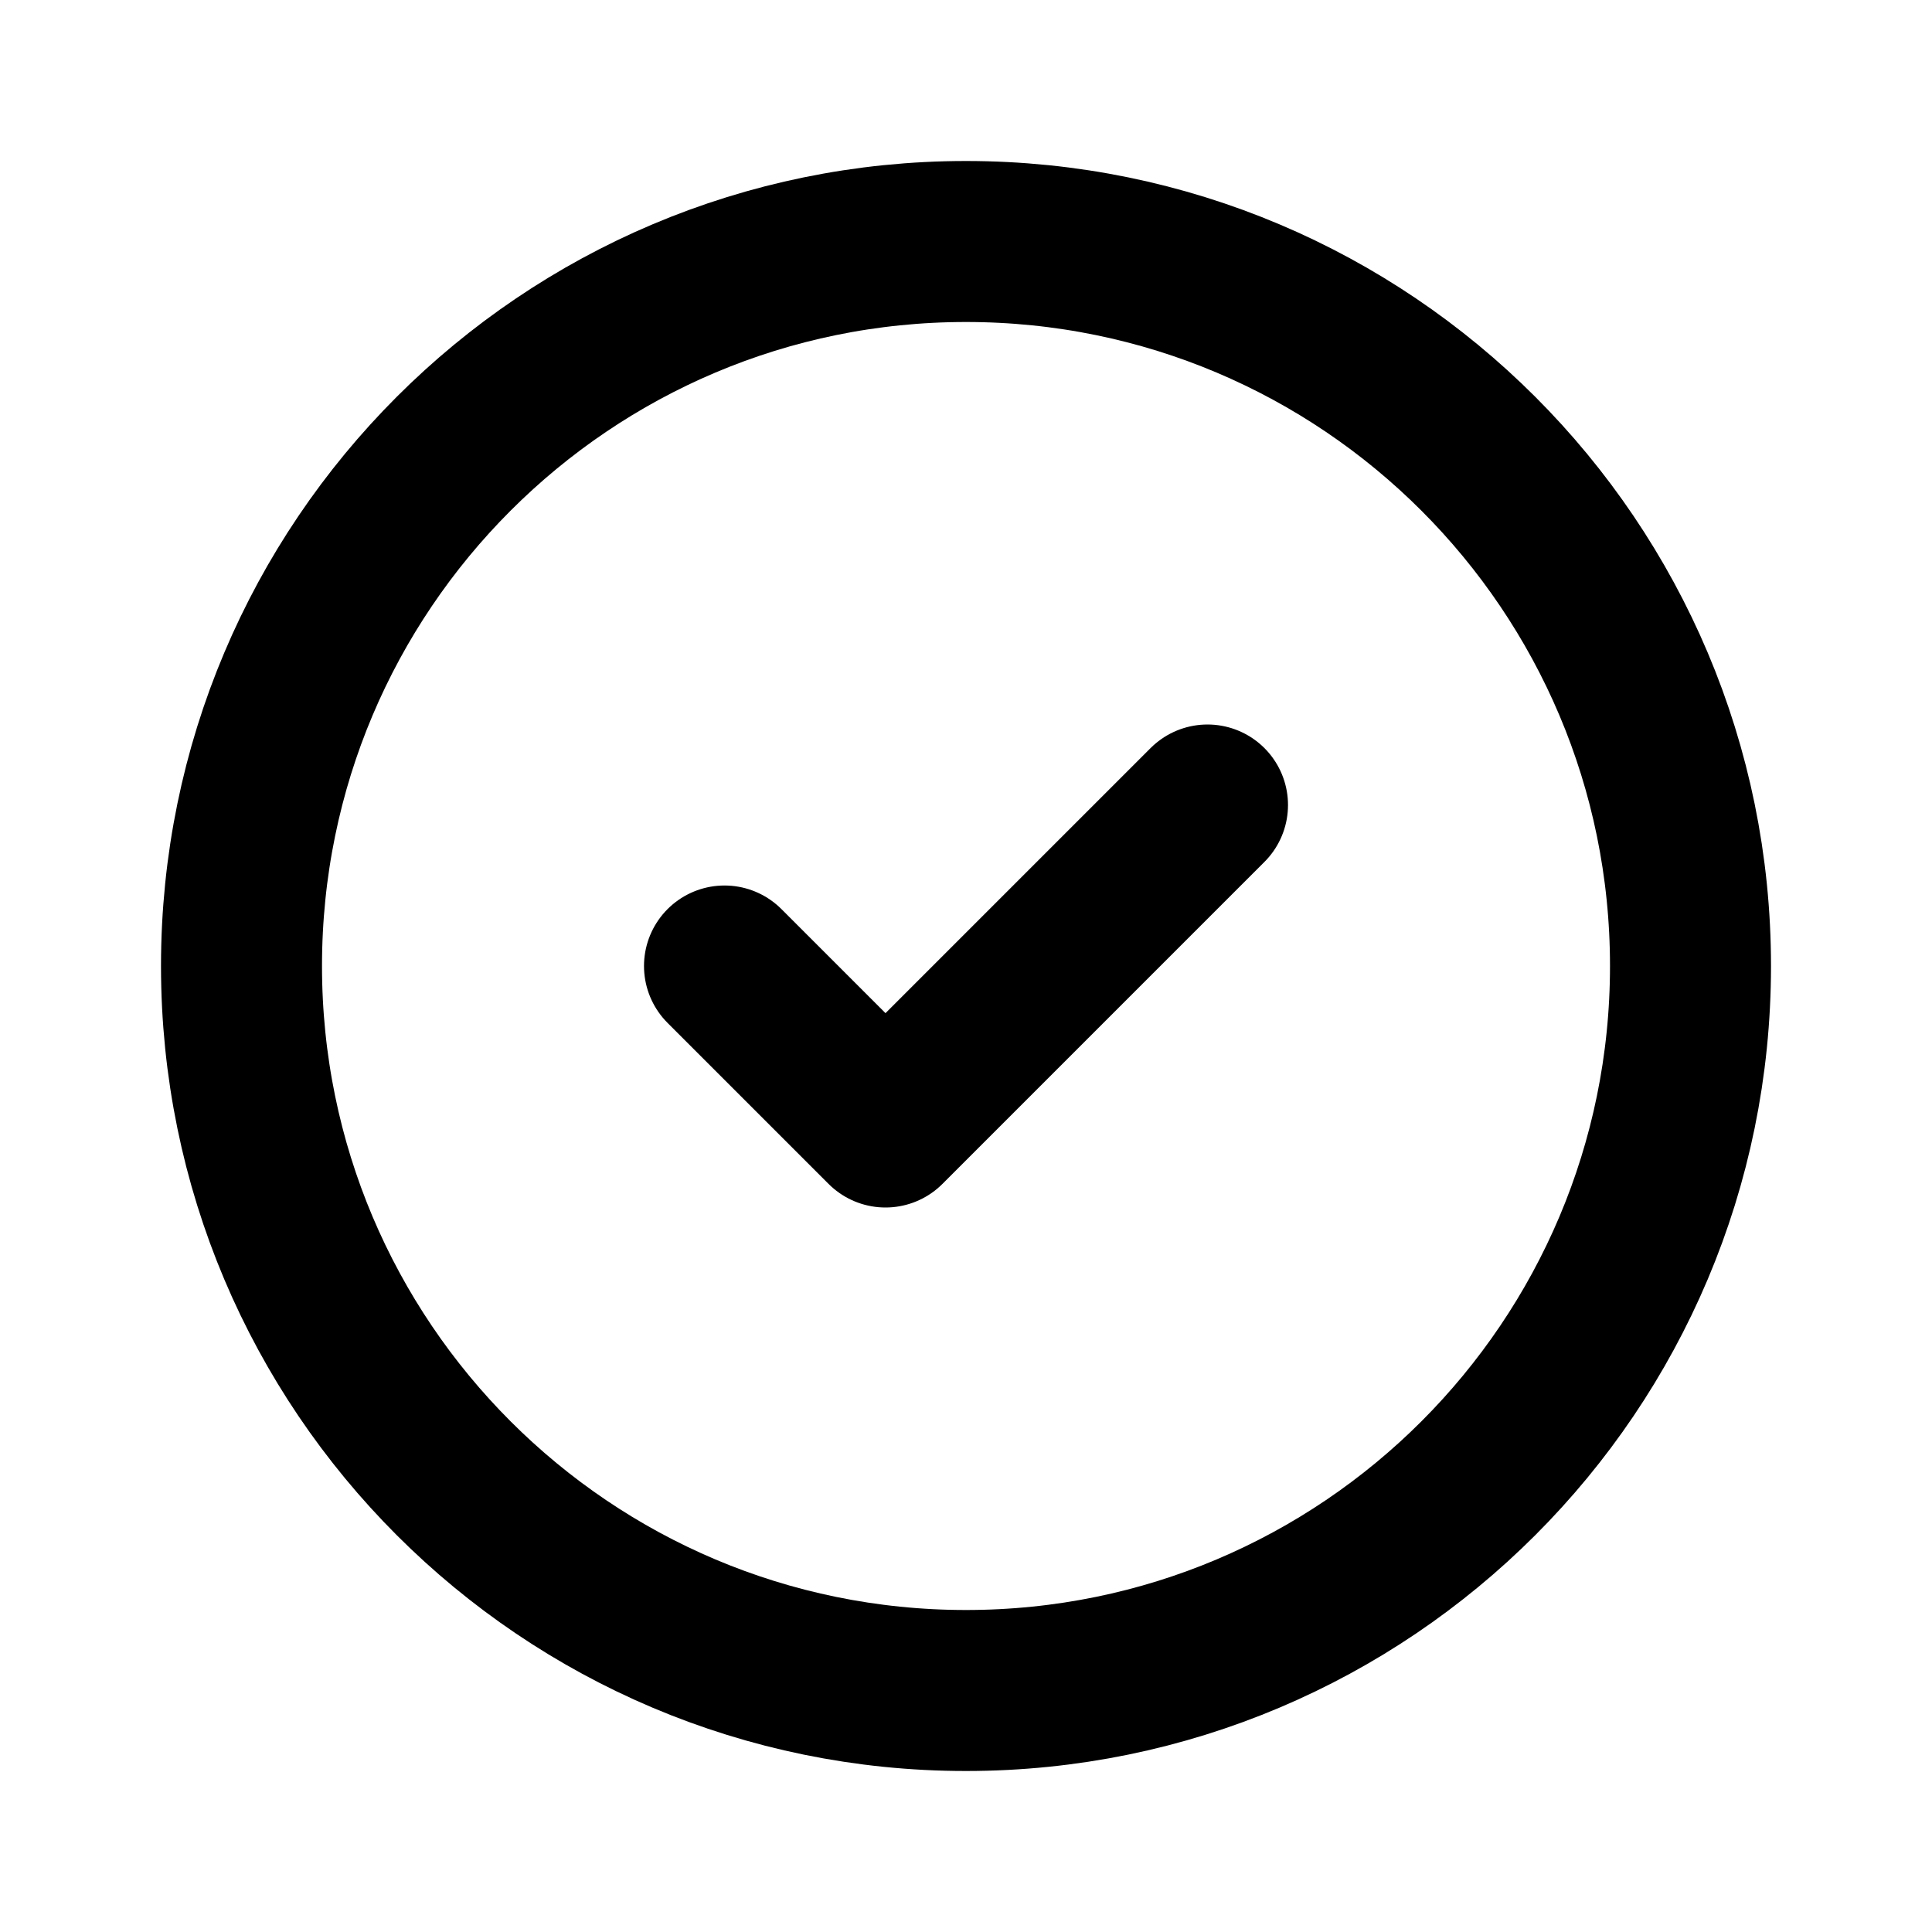
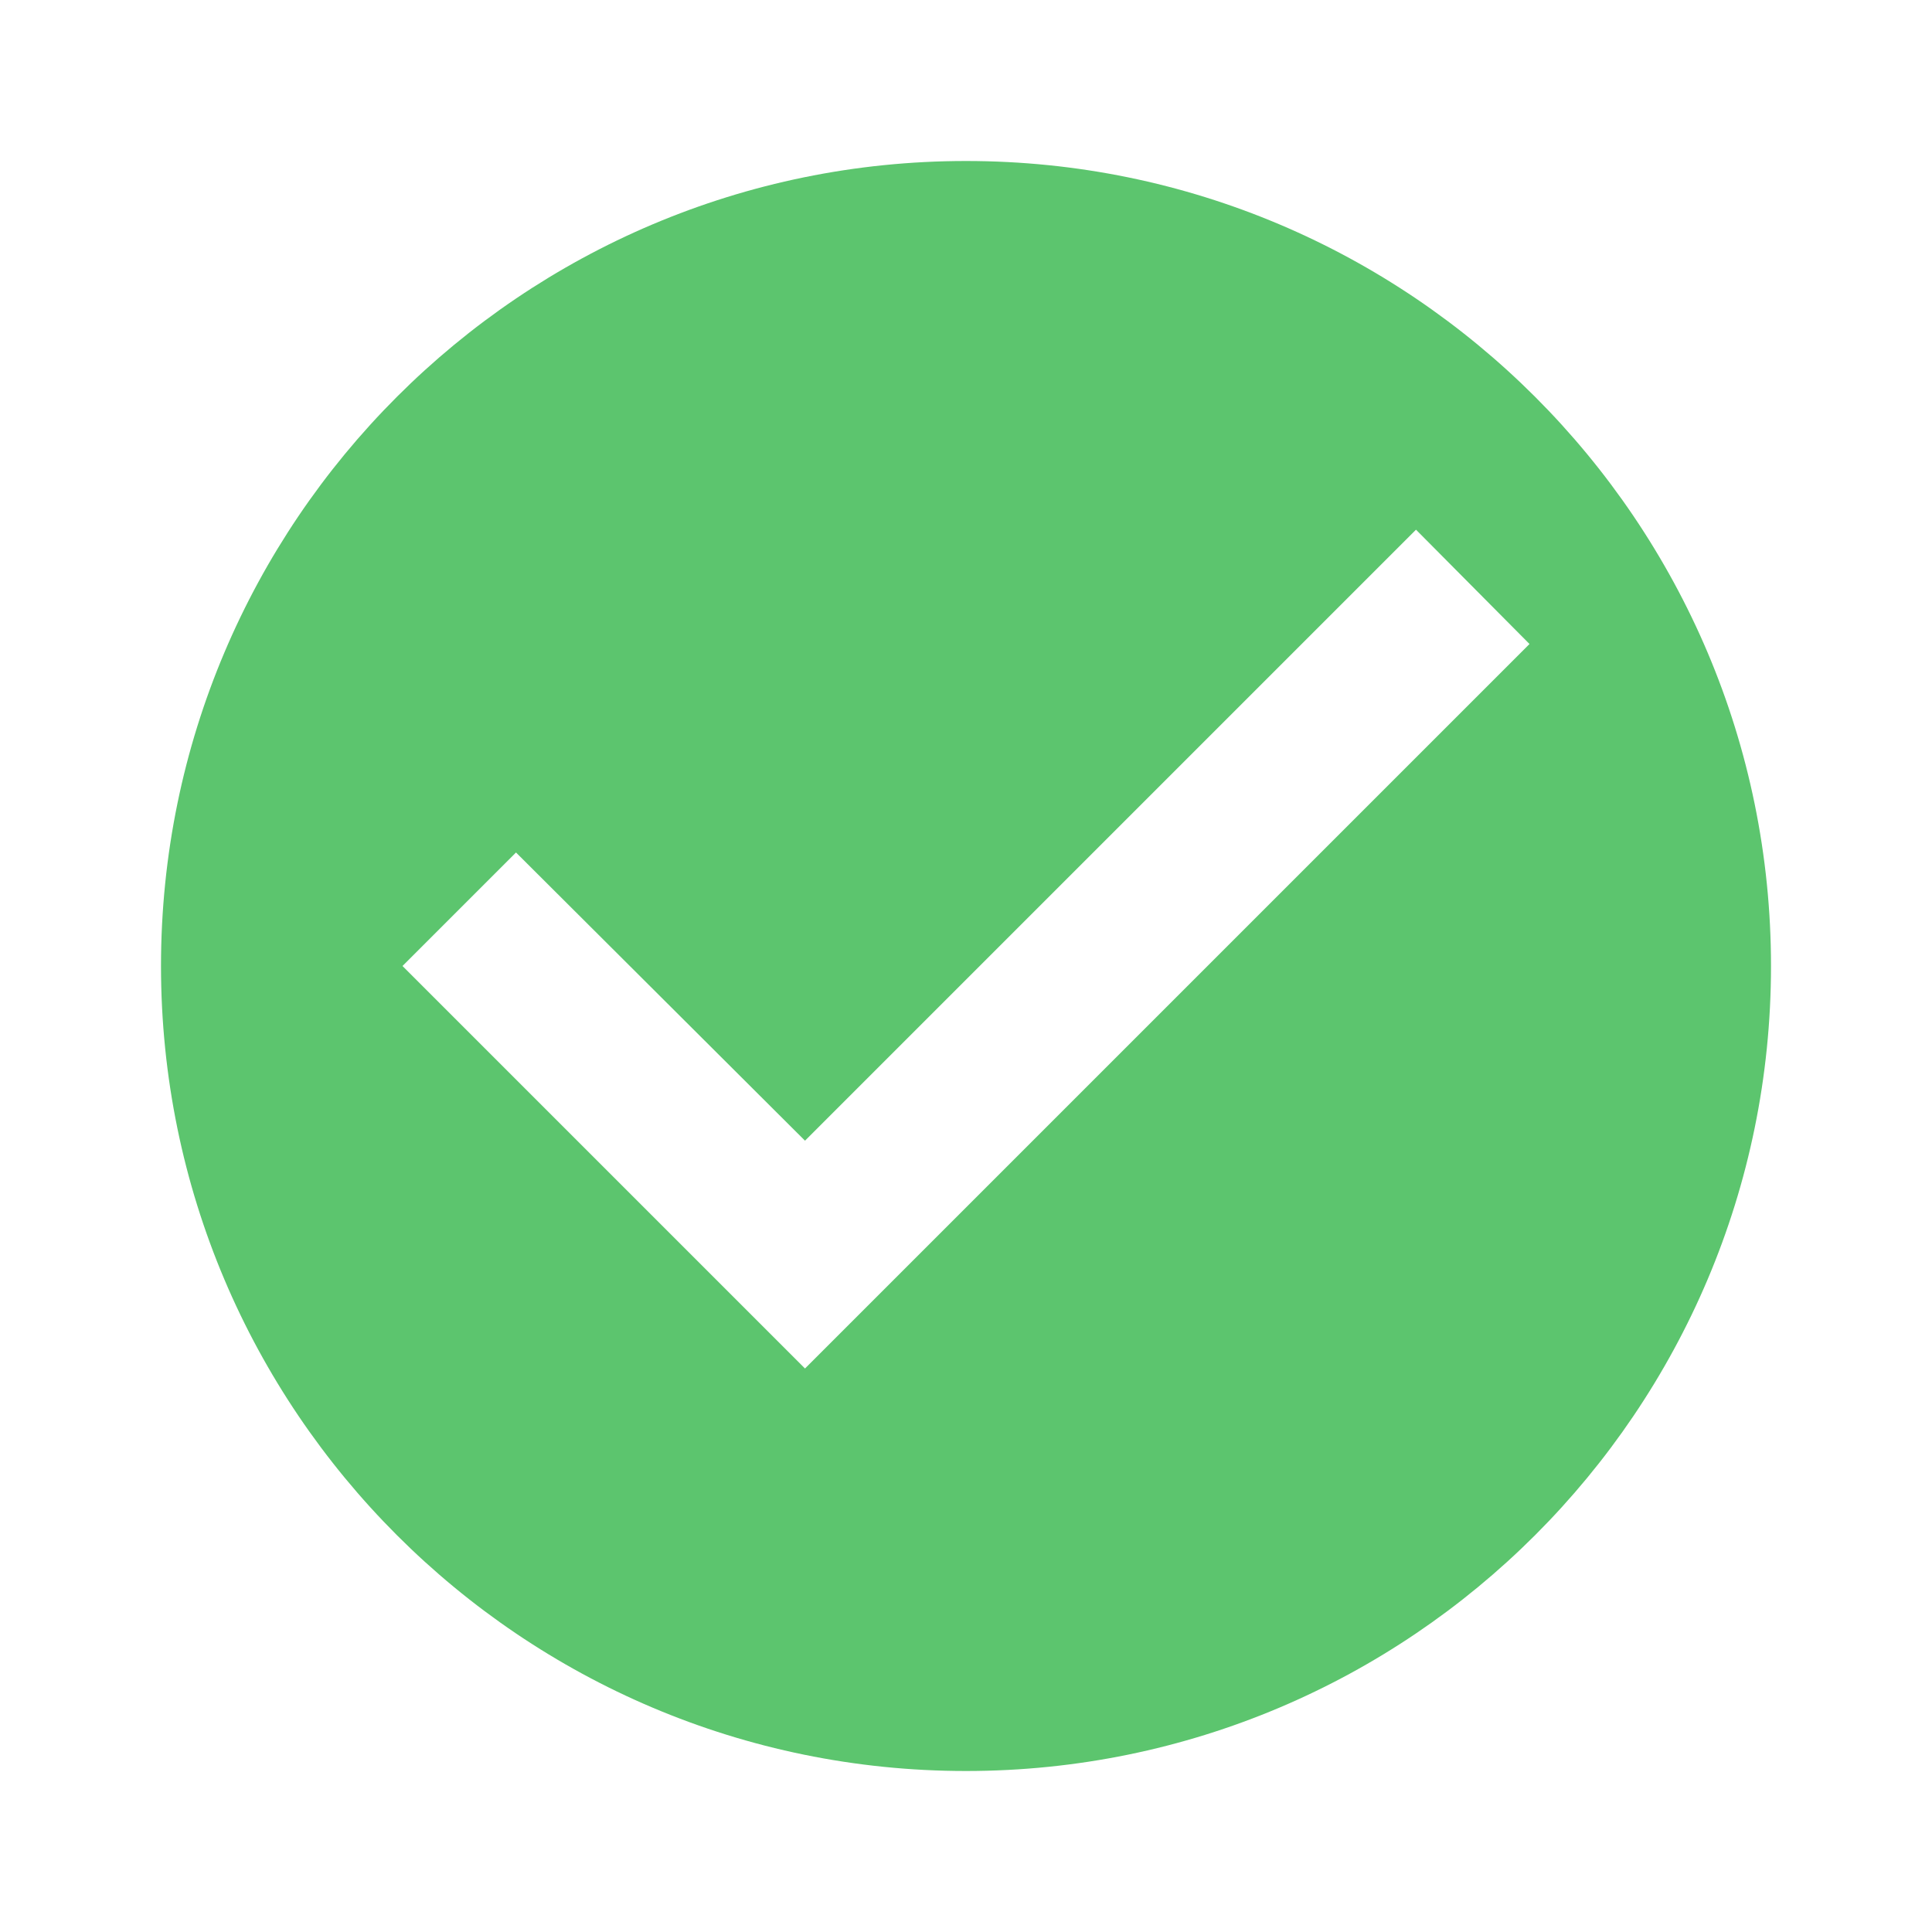
- <svg xmlns="http://www.w3.org/2000/svg" fill="none" viewBox="0 0 24 24" stroke-width="2" stroke="currentColor" aria-hidden="true">
-   <path stroke-linecap="round" stroke-linejoin="round" d="M9 12l2 2 4-4m6 2a9 9 0 11-18 0 9 9 0 0118 0z" />
+ <svg xmlns="http://www.w3.org/2000/svg" width="36" height="36" viewBox="0 0 36 36" fill="none">
+   <g id="icons">
+     <path id="Vector" d="M18 3C9.72 3 3 9.72 3 18C3 26.28 9.72 33 18 33C26.28 33 33 26.28 33 18C33 9.72 26.28 3 18 3ZM15 25.5L7.5 18L9.615 15.885L15 21.255L26.385 9.87L28.5 12L15 25.5Z" fill="#5CC56E" />
+   </g>
</svg>
